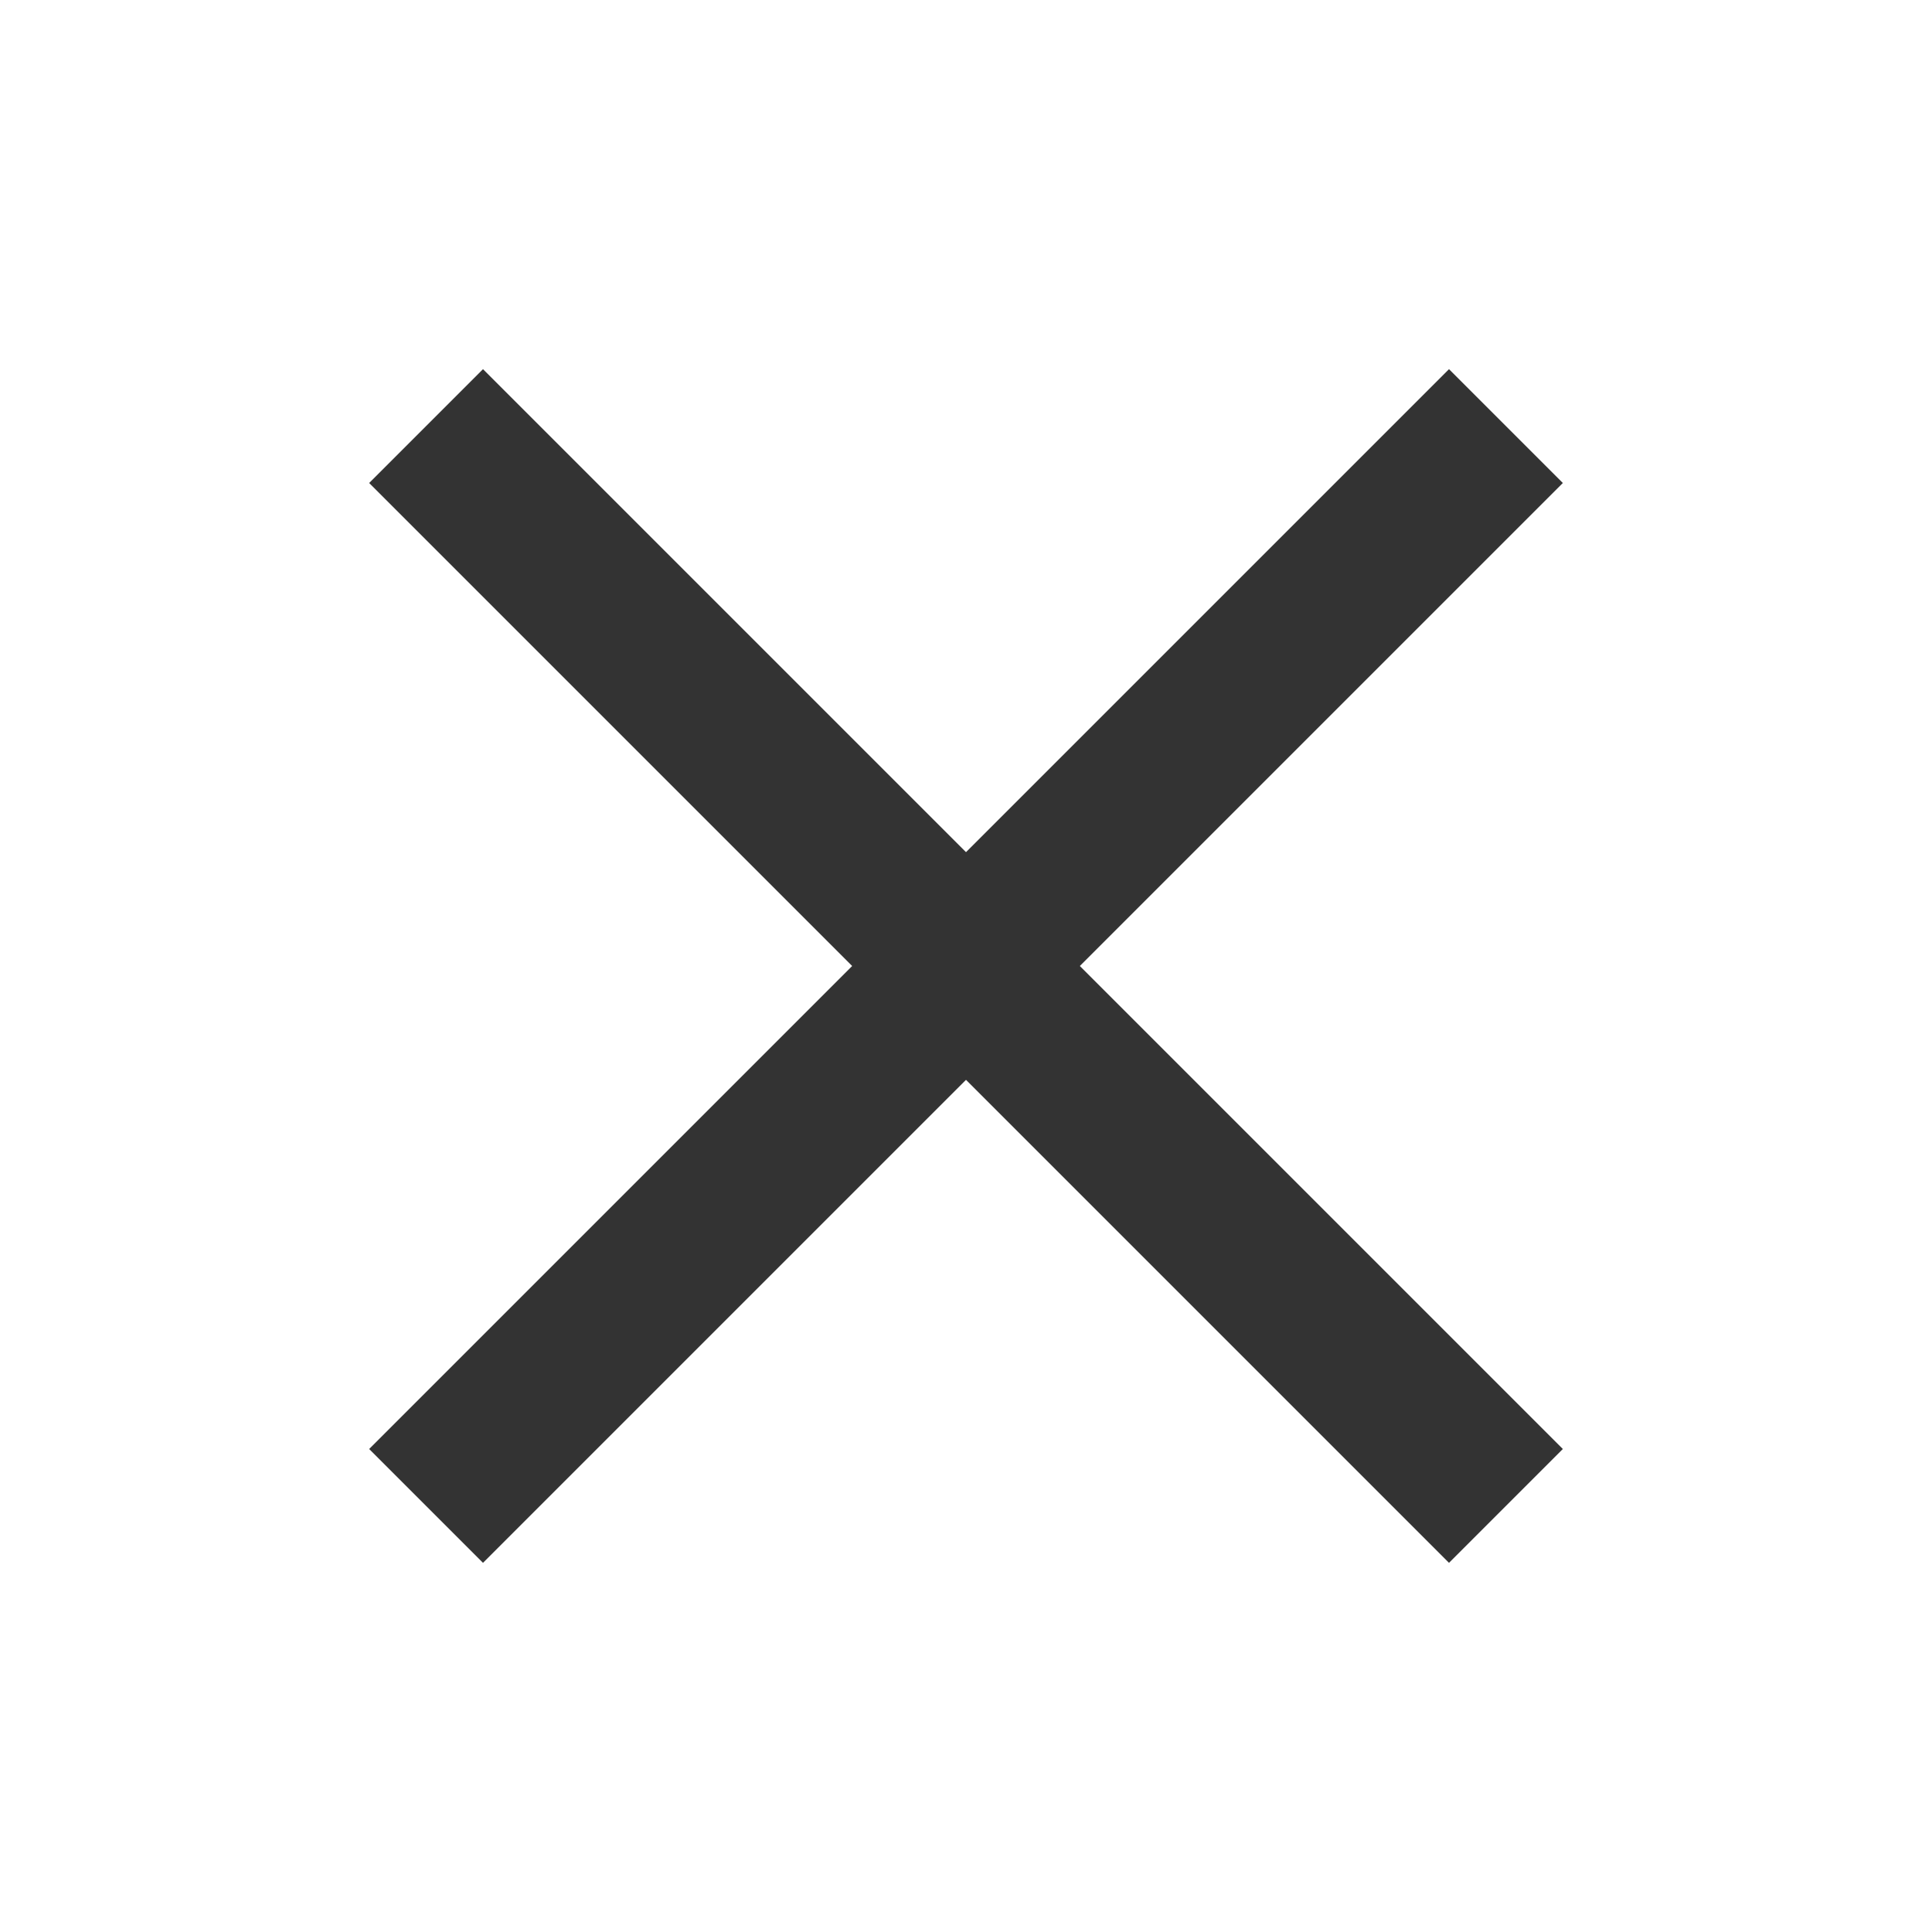
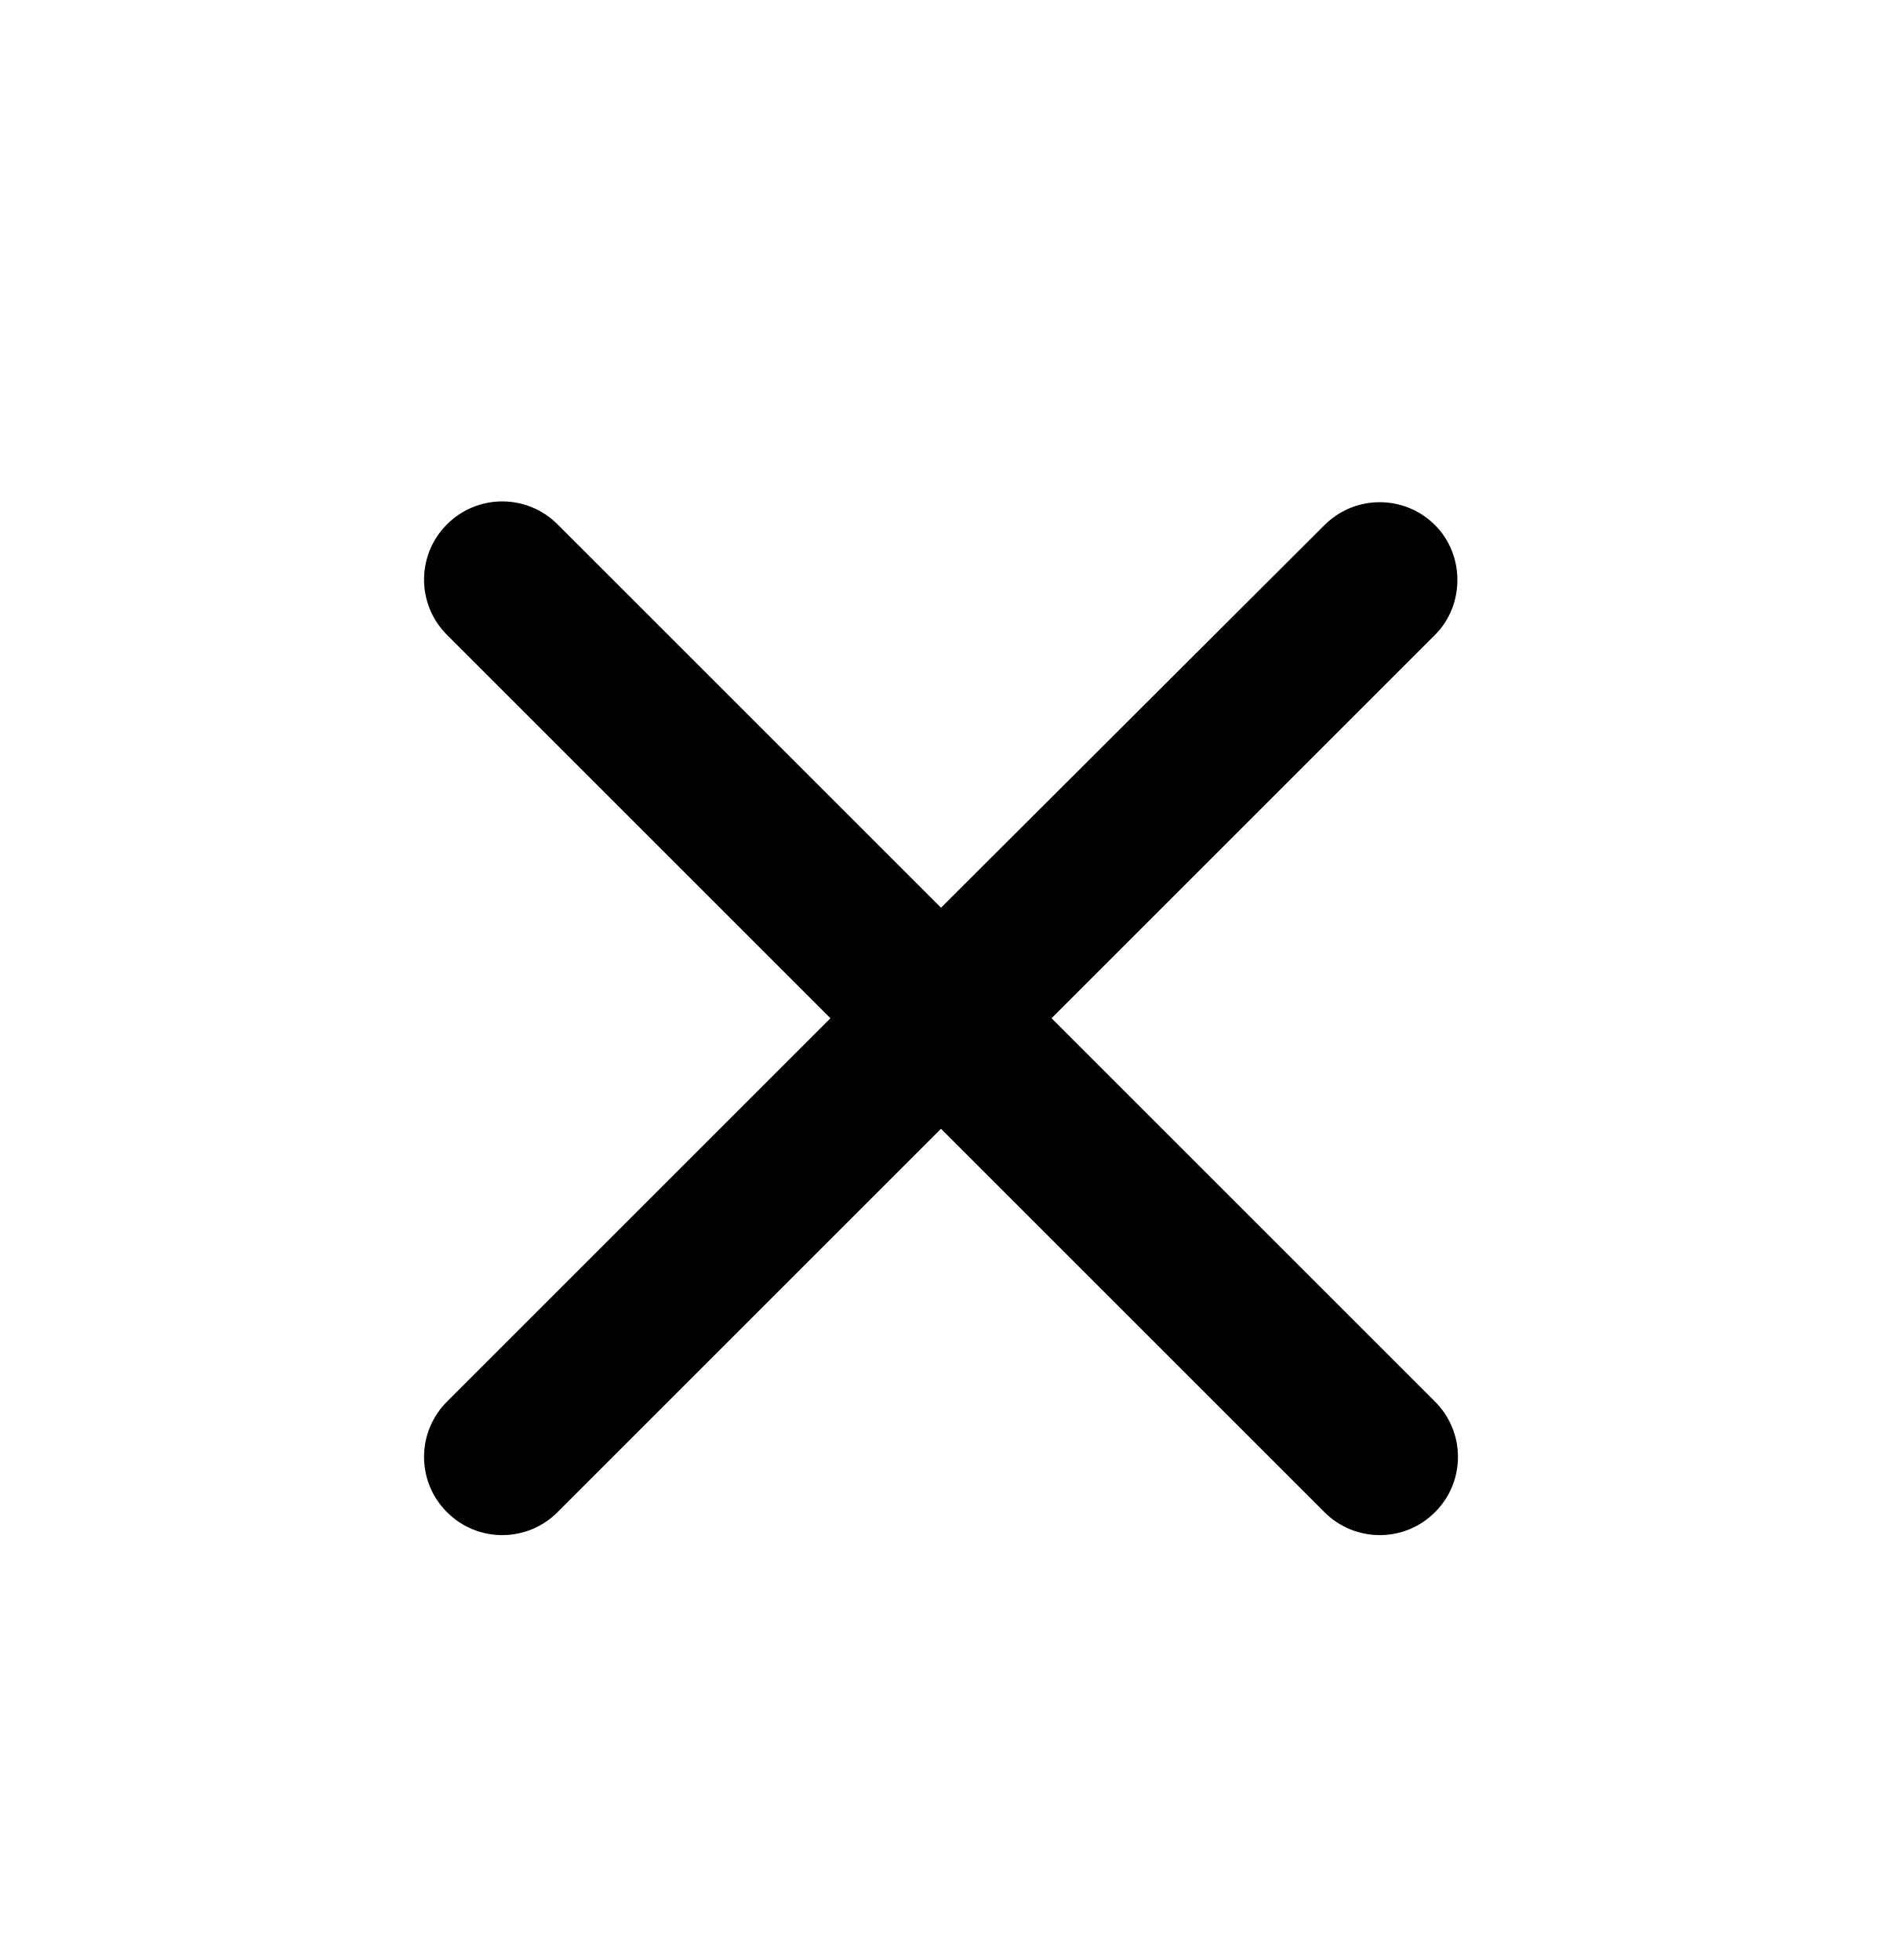
- <svg xmlns="http://www.w3.org/2000/svg" id="close" width="24" height="24" viewBox="0 0 24 24" fill="none">
-   <path d="M18 6L6 18" stroke="#333333" stroke-width="2" stroke-linecap="square" stroke-linejoin="round" fill="currentColor" />
-   <path d="M6 6L18 18" stroke="#333333" stroke-width="2" stroke-linecap="square" stroke-linejoin="round" fill="currentColor" />
+ <svg xmlns="http://www.w3.org/2000/svg" id="close" width="24" height="25" viewBox="0 0 24 25" fill="none">
+   <path d="M18.3 6.698C17.91 6.308 17.28 6.308 16.89 6.698L12 11.578L7.11 6.688C6.72 6.298 6.09 6.298 5.7 6.688C5.31 7.078 5.31 7.708 5.7 8.098L10.59 12.988L5.7 17.878C5.31 18.268 5.31 18.898 5.7 19.288C6.09 19.678 6.72 19.678 7.11 19.288L12 14.398L16.89 19.288C17.28 19.678 17.91 19.678 18.3 19.288C18.69 18.898 18.69 18.268 18.3 17.878L13.41 12.988L18.3 8.098C18.68 7.718 18.68 7.078 18.3 6.698Z" fill="currentColor" />
</svg>
